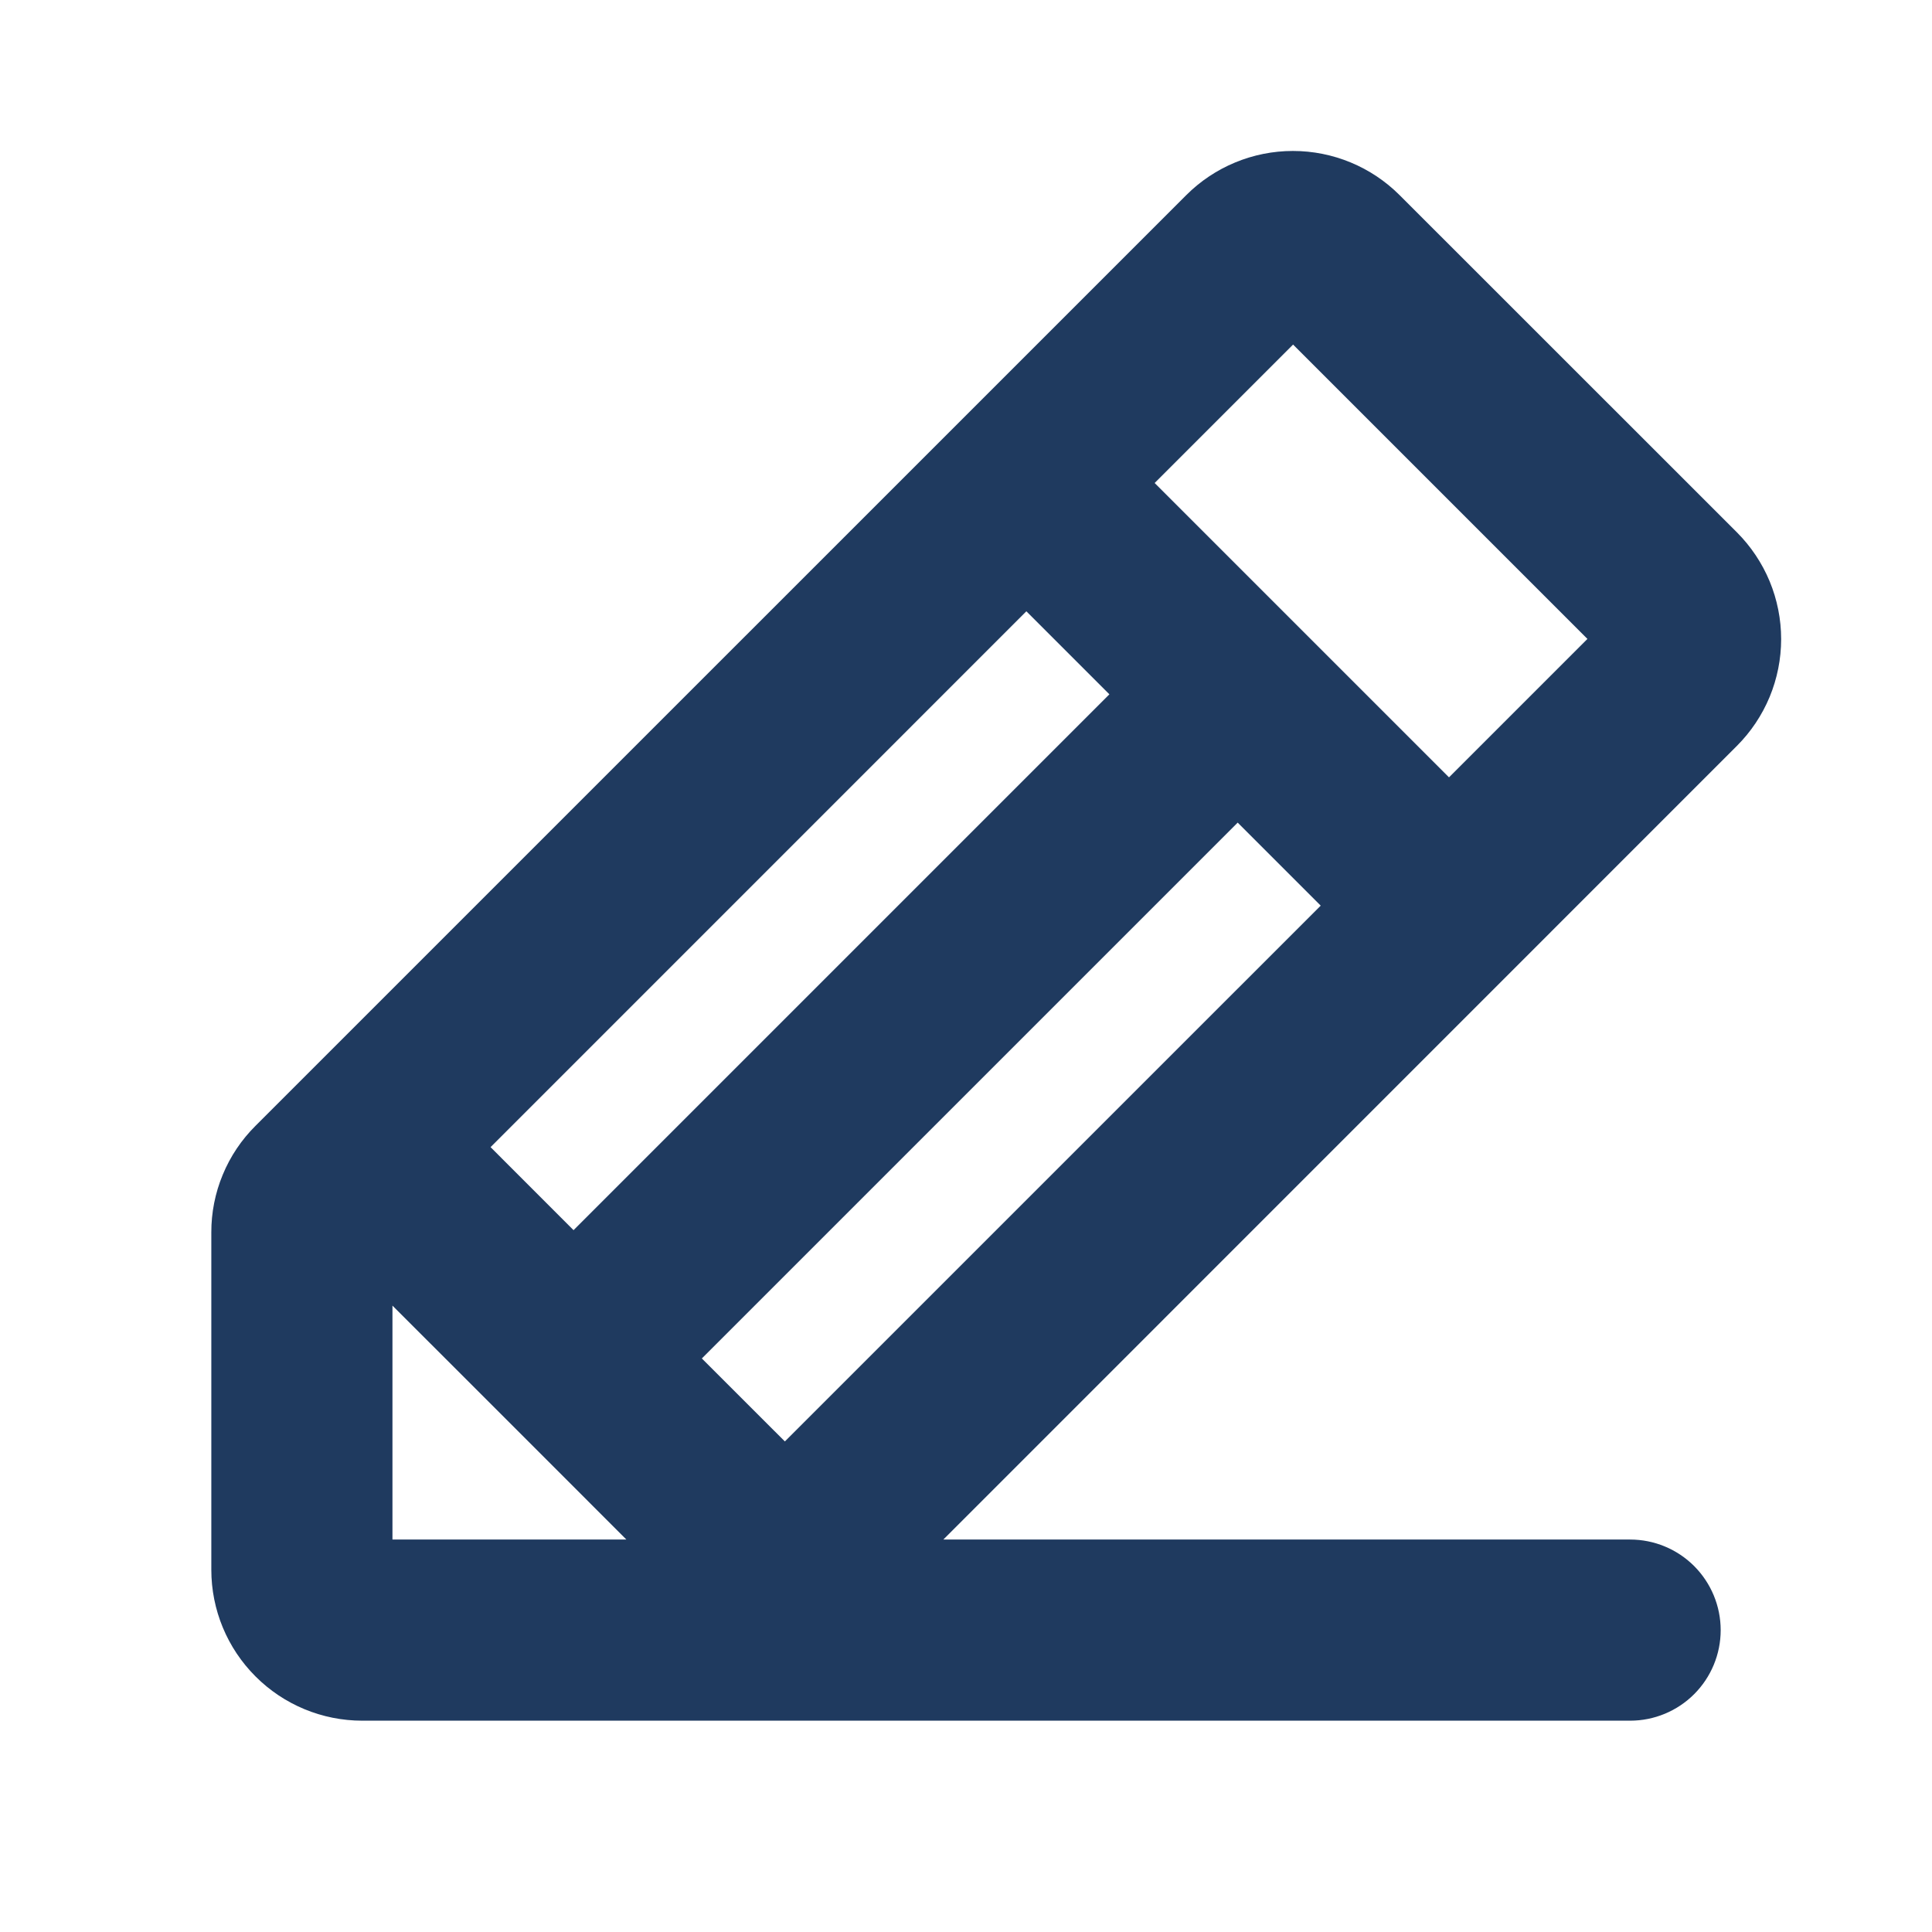
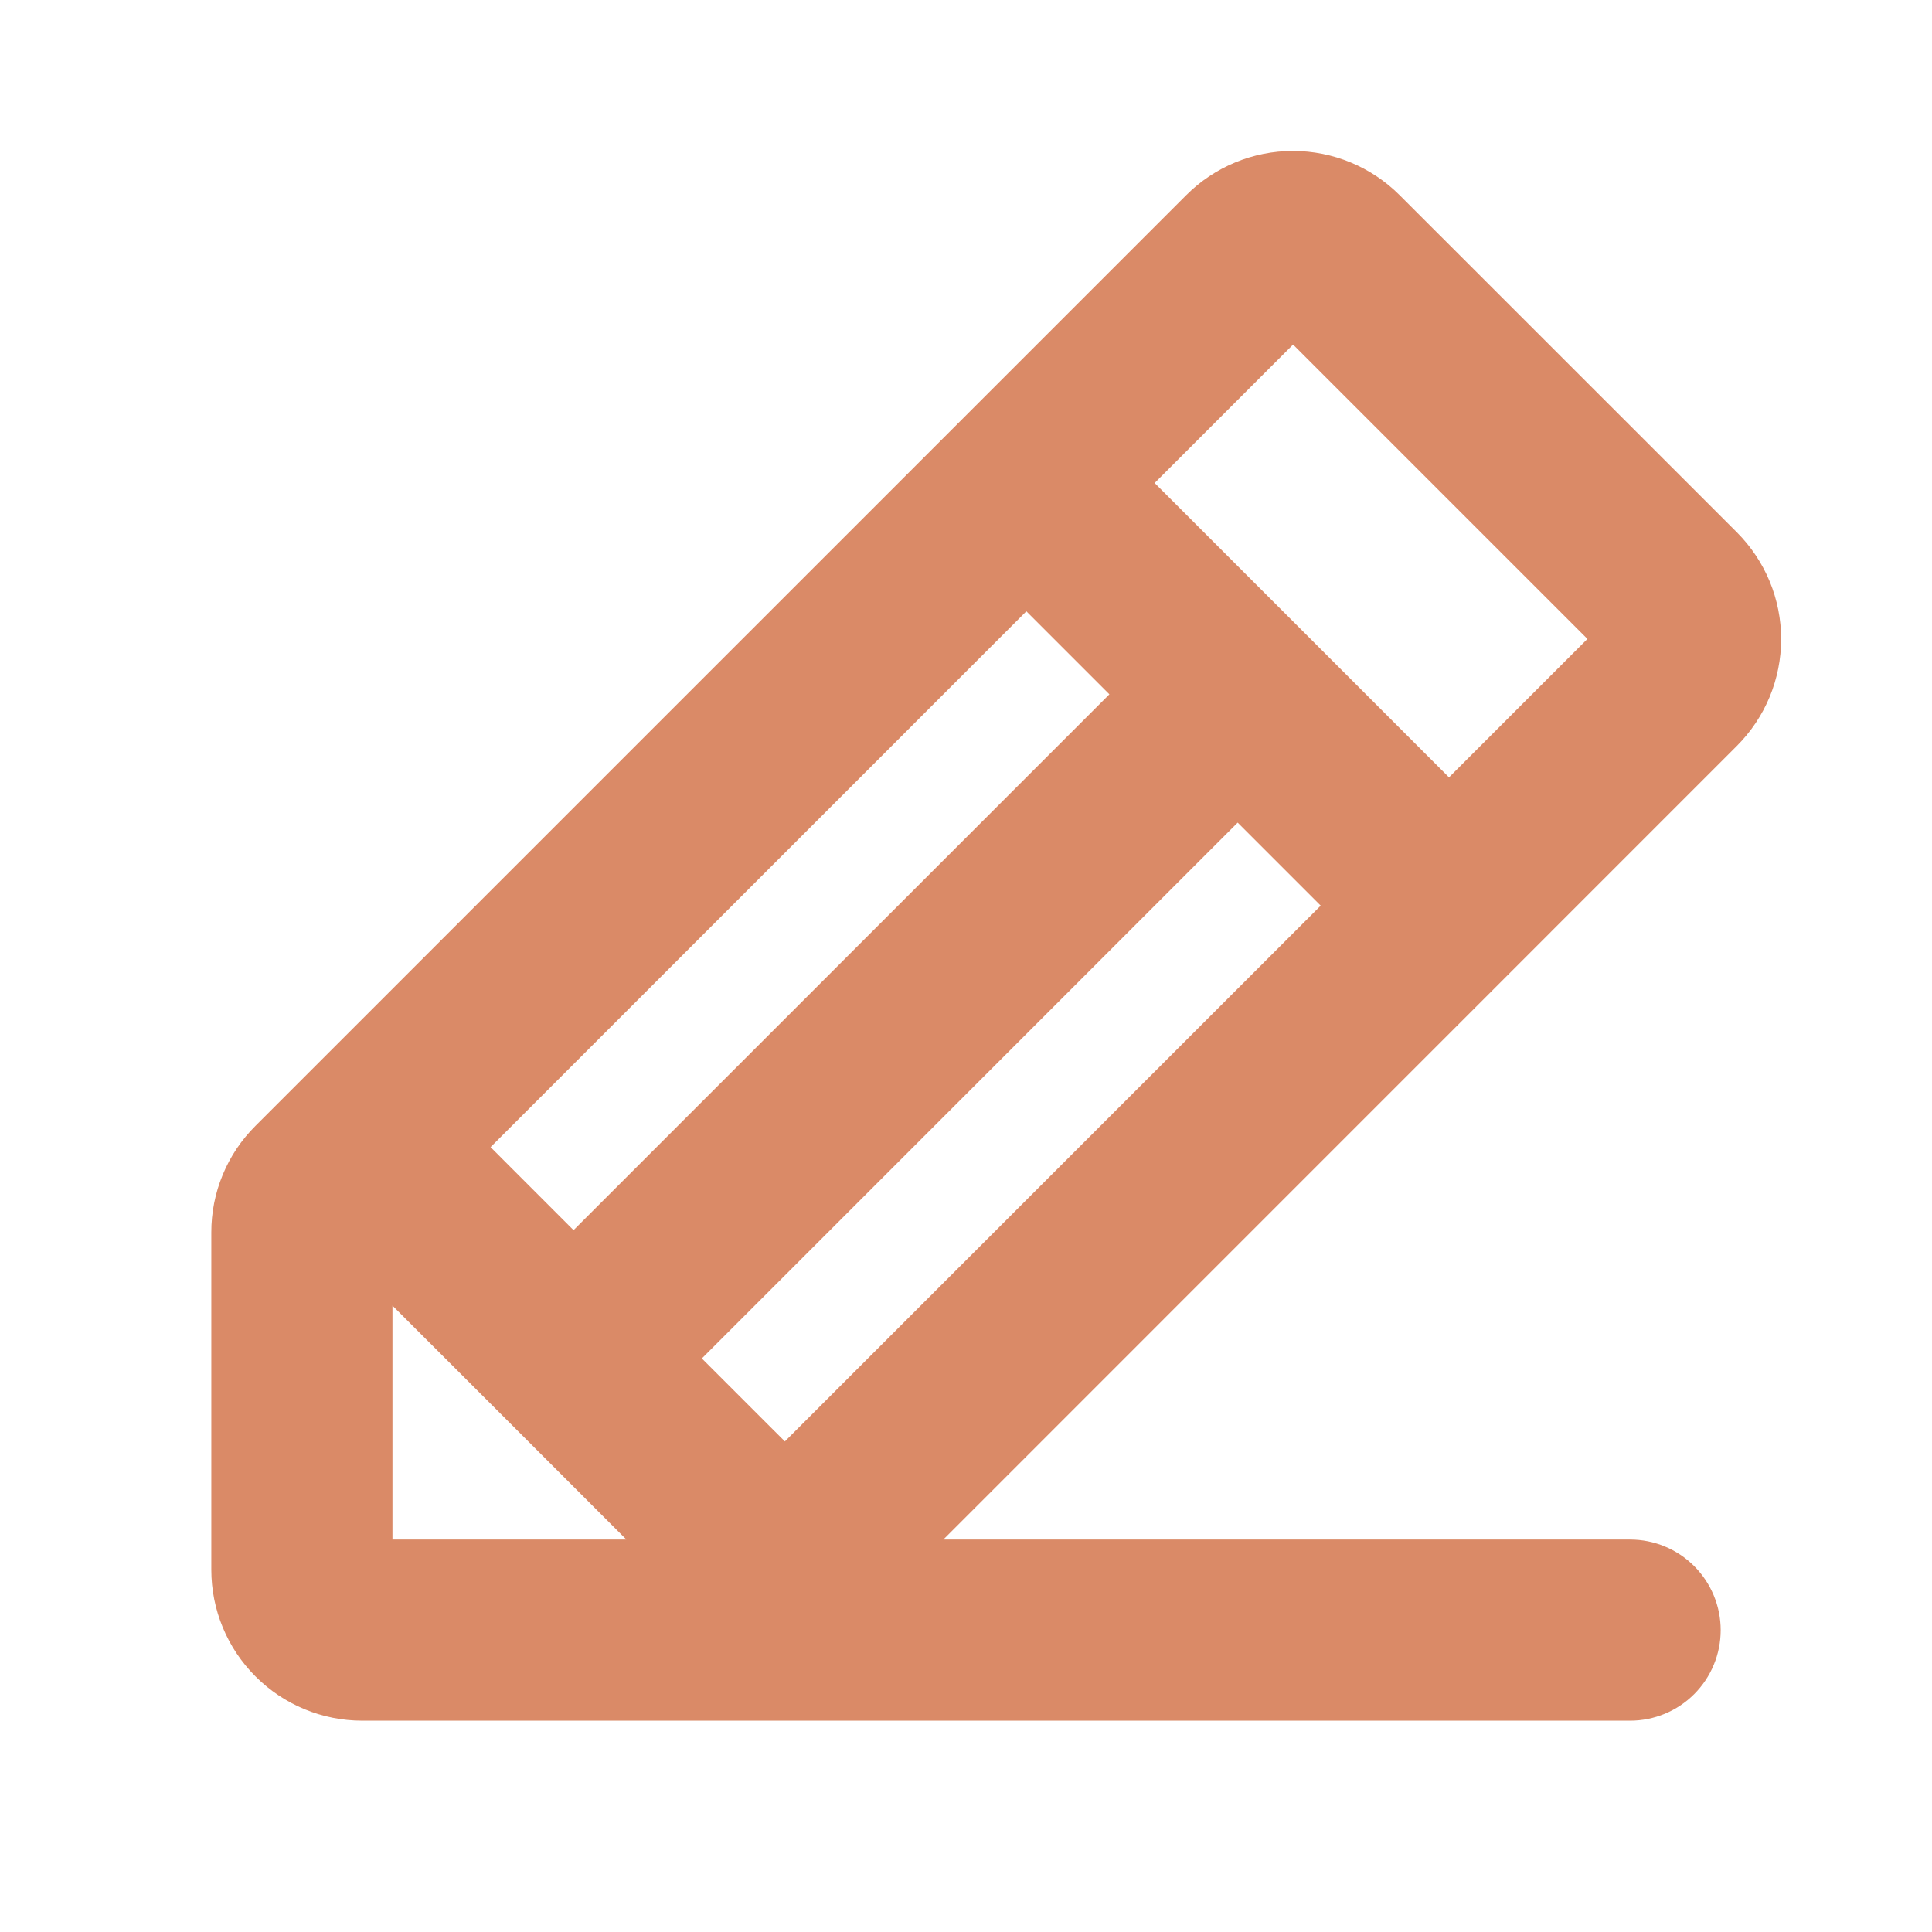
<svg xmlns="http://www.w3.org/2000/svg" width="37" height="37" viewBox="0 0 37 37" fill="none">
  <g id="PencilLine">
-     <path id="Vector" d="M33.264 10.195L26.805 3.738C26.263 3.196 25.528 2.891 24.761 2.891C23.995 2.891 23.259 3.196 22.717 3.738L4.894 21.56C4.625 21.827 4.411 22.146 4.266 22.497C4.12 22.848 4.046 23.224 4.047 23.603V30.062C4.047 30.829 4.351 31.564 4.894 32.106C5.436 32.649 6.171 32.953 6.938 32.953H31.219C31.679 32.953 32.12 32.77 32.445 32.445C32.77 32.12 32.953 31.679 32.953 31.219C32.953 30.759 32.77 30.318 32.445 29.992C32.12 29.667 31.679 29.484 31.219 29.484H18.066L33.264 14.284C33.532 14.016 33.745 13.697 33.891 13.346C34.036 12.995 34.111 12.619 34.111 12.24C34.111 11.86 34.036 11.484 33.891 11.133C33.745 10.782 33.532 10.464 33.264 10.195ZM19.656 11.707L21.246 13.297L10.984 23.559L9.395 21.969L19.656 11.707ZM7.516 29.484V25.004L9.759 27.246L11.996 29.484H7.516ZM15.031 27.605L13.441 26.016L23.703 15.754L25.293 17.344L15.031 27.605ZM27.75 14.887L22.113 9.25L24.764 6.599L30.401 12.236L27.75 14.887Z" fill="#1F3A5F" />
+     <path id="Vector" d="M33.264 10.195L26.805 3.738C26.263 3.196 25.528 2.891 24.761 2.891C23.995 2.891 23.259 3.196 22.717 3.738L4.894 21.56C4.625 21.827 4.411 22.146 4.266 22.497C4.12 22.848 4.046 23.224 4.047 23.603V30.062C4.047 30.829 4.351 31.564 4.894 32.106C5.436 32.649 6.171 32.953 6.938 32.953H31.219C31.679 32.953 32.12 32.77 32.445 32.445C32.77 32.12 32.953 31.679 32.953 31.219C32.953 30.759 32.77 30.318 32.445 29.992C32.12 29.667 31.679 29.484 31.219 29.484H18.066L33.264 14.284C33.532 14.016 33.745 13.697 33.891 13.346C34.036 12.995 34.111 12.619 34.111 12.24C34.111 11.86 34.036 11.484 33.891 11.133C33.745 10.782 33.532 10.464 33.264 10.195ZM19.656 11.707L21.246 13.297L10.984 23.559L9.395 21.969L19.656 11.707ZM7.516 29.484V25.004L9.759 27.246L11.996 29.484H7.516ZM15.031 27.605L13.441 26.016L23.703 15.754L25.293 17.344L15.031 27.605ZM27.75 14.887L22.113 9.25L24.764 6.599L30.401 12.236L27.75 14.887Z" fill="#DA8A67" />
  </g>
</svg>
